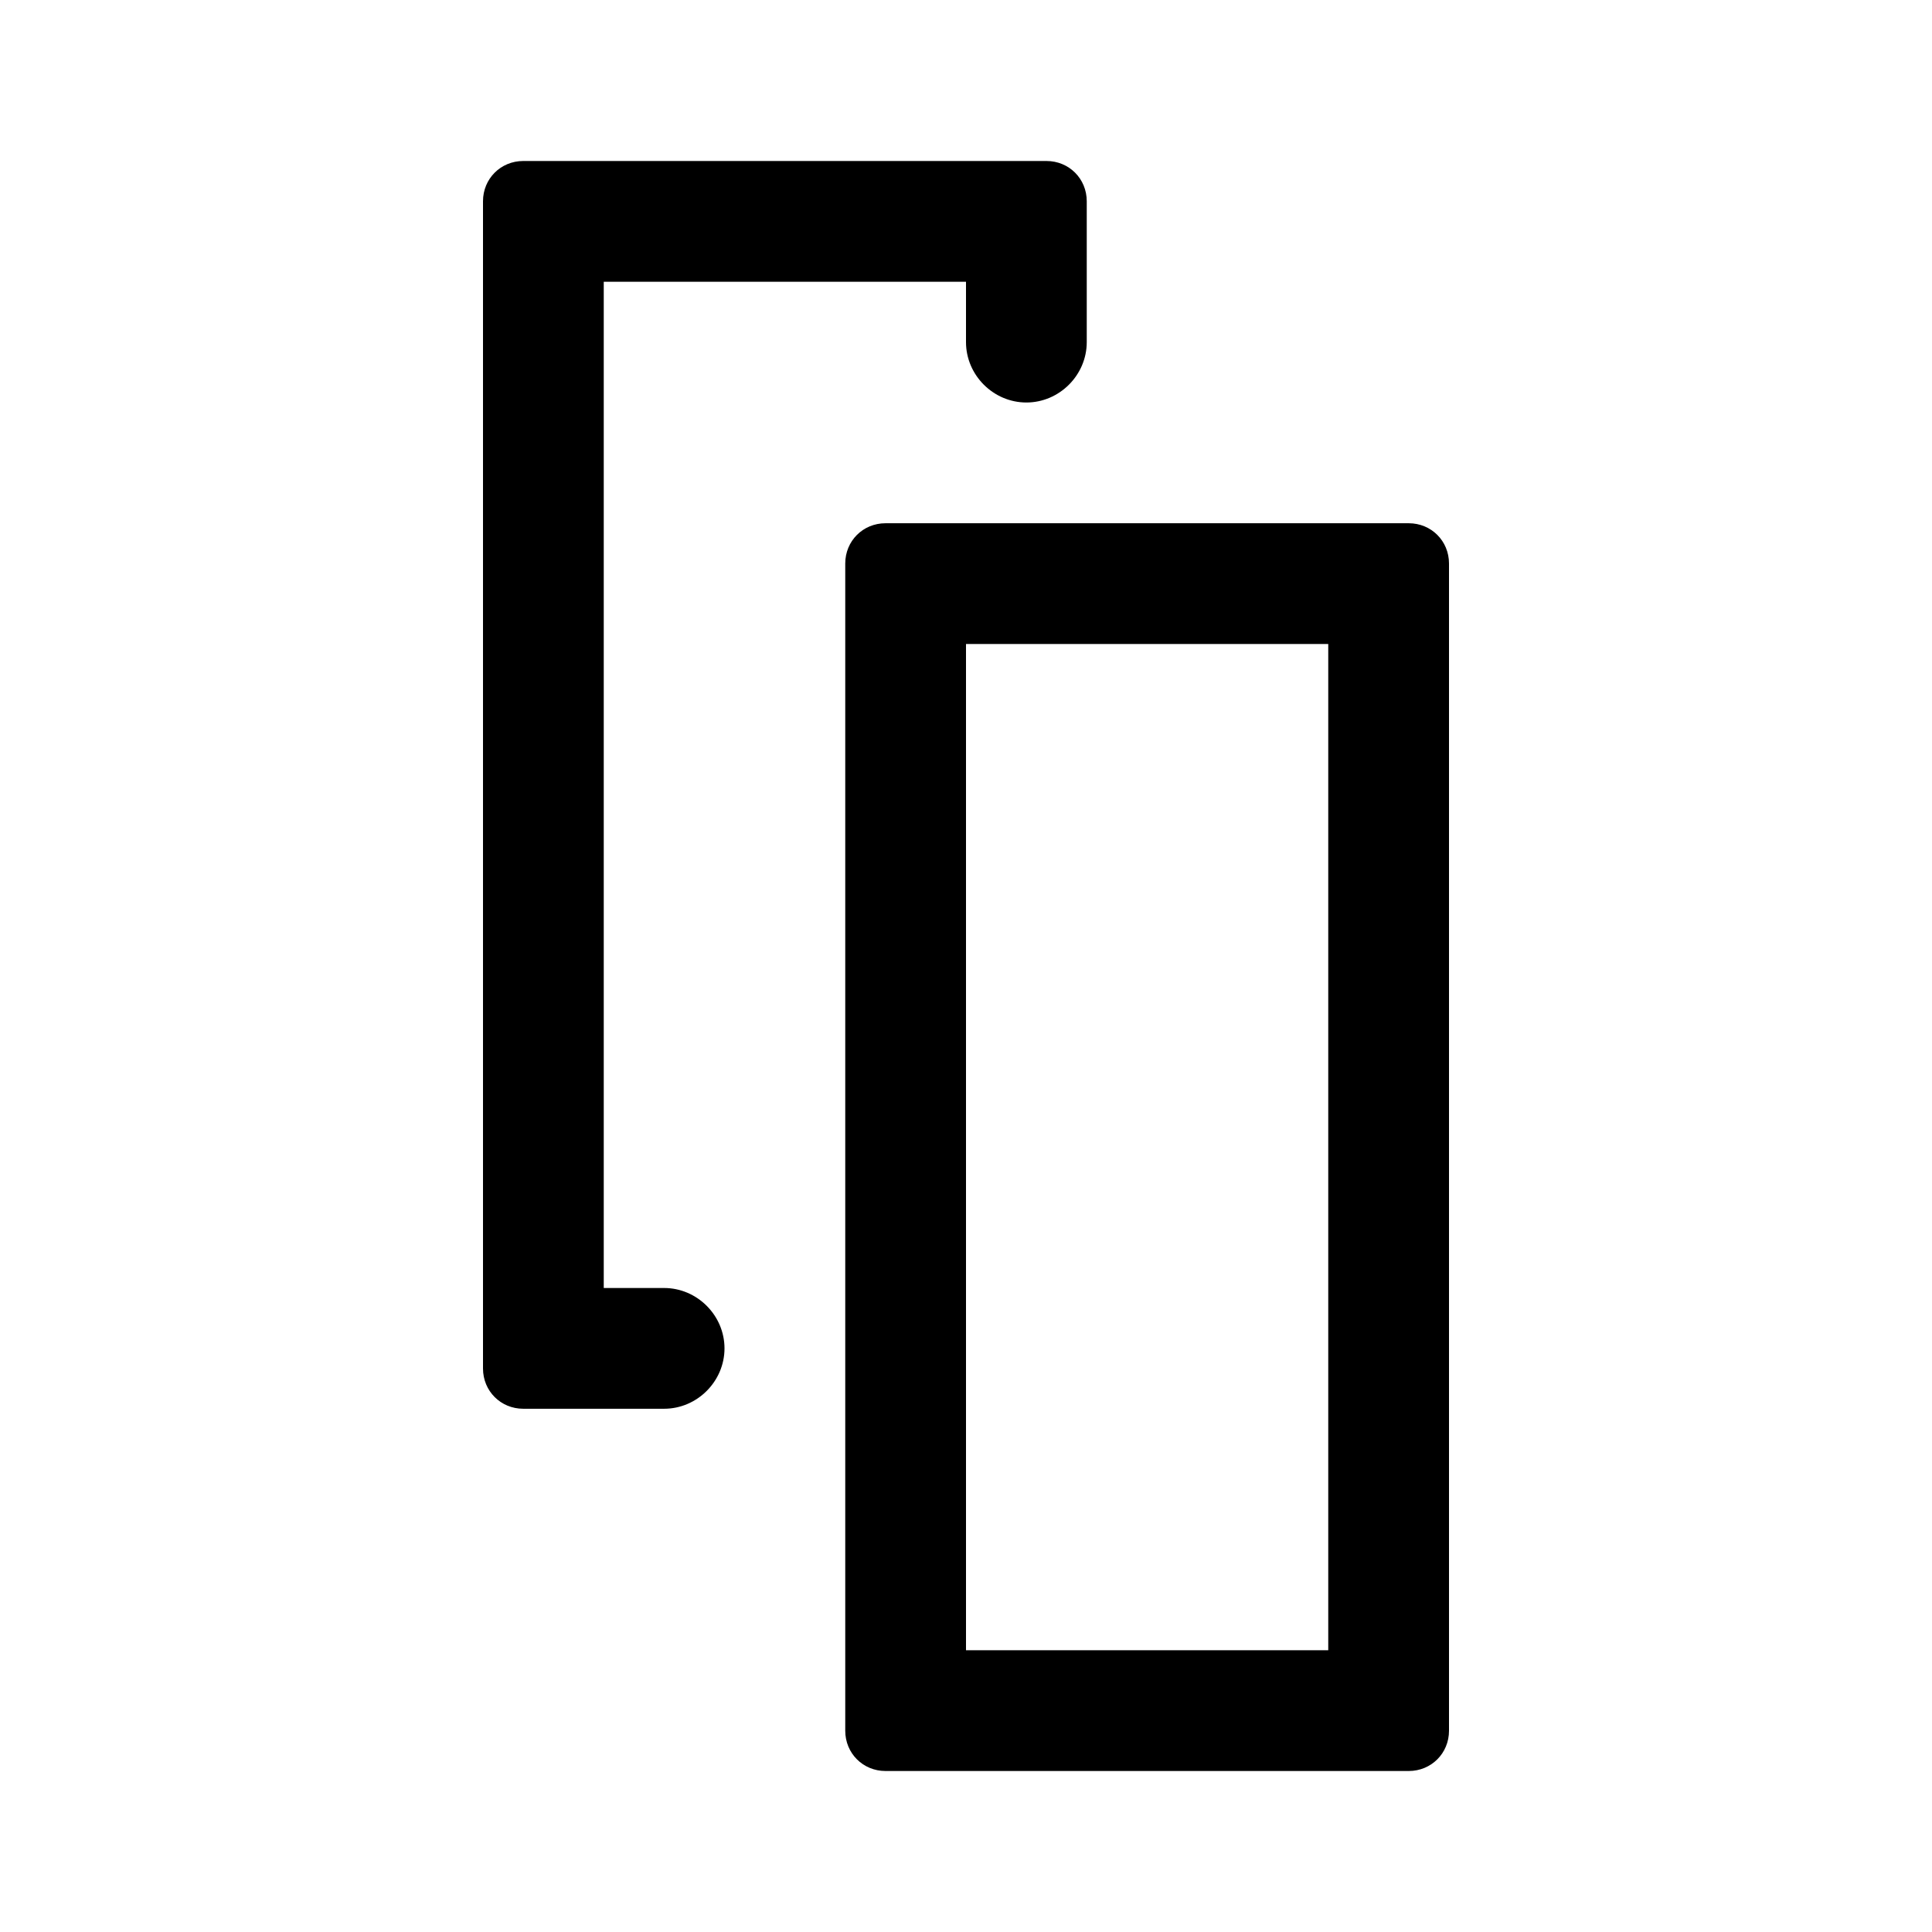
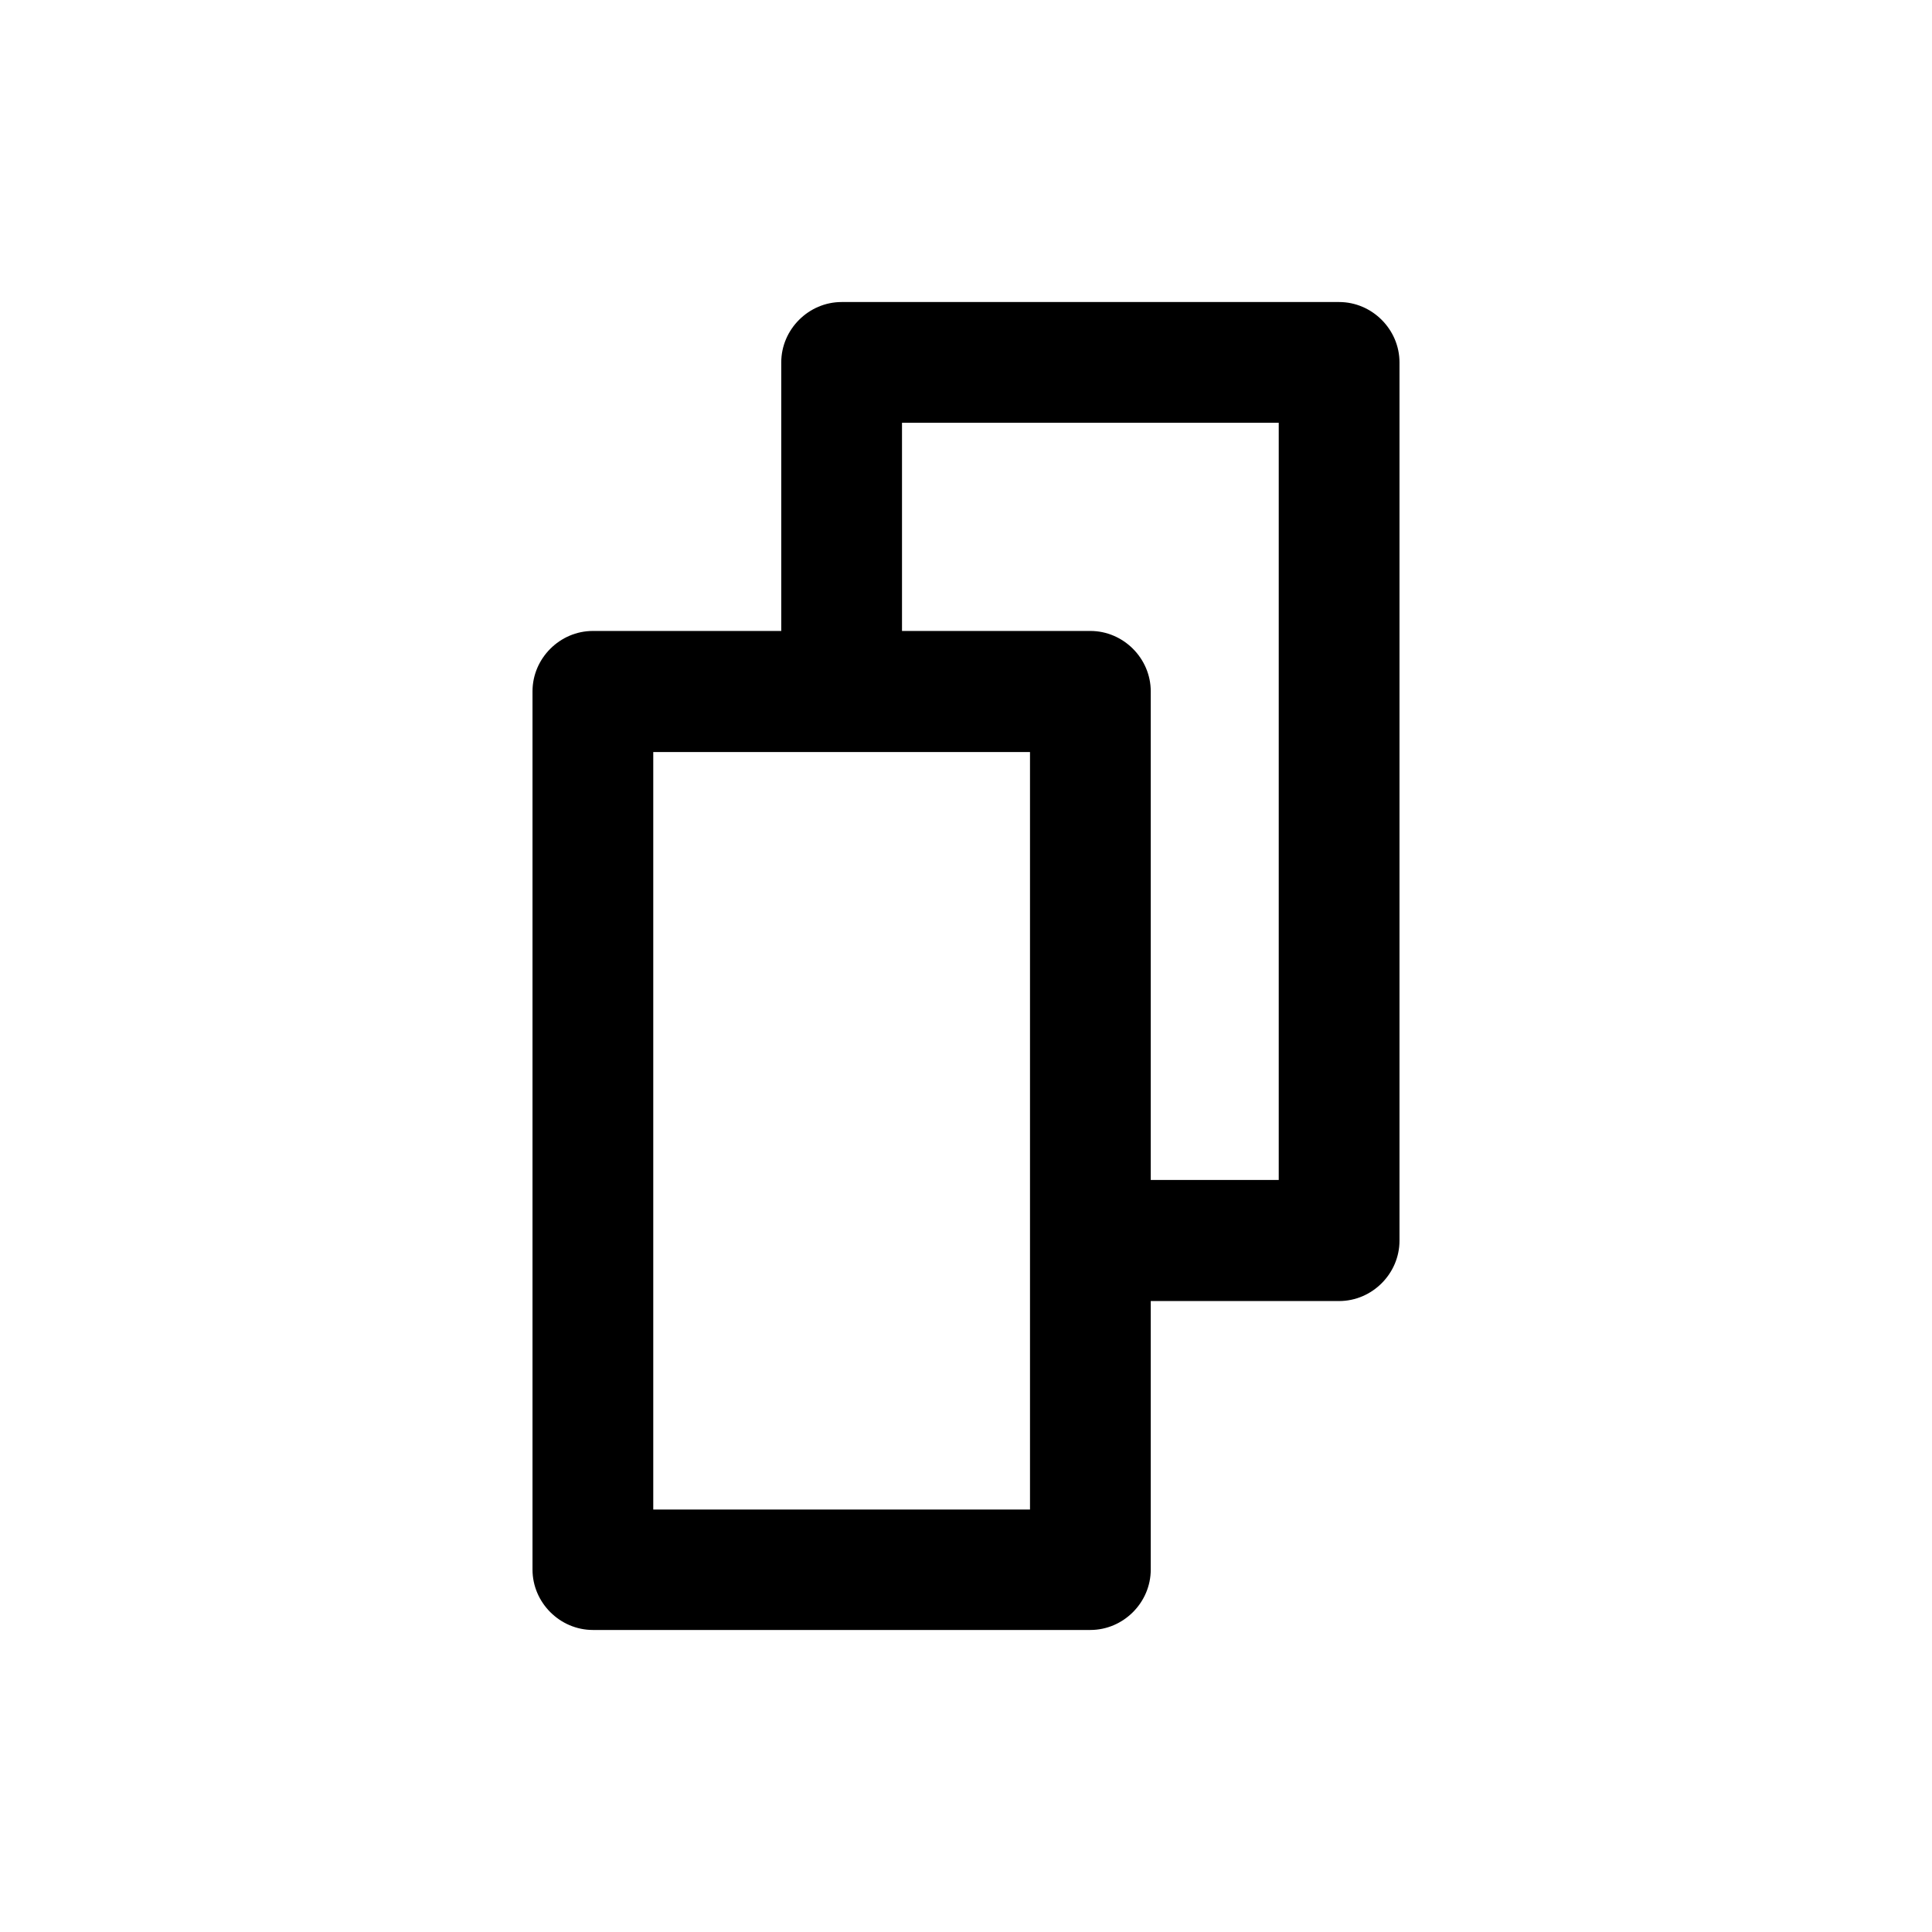
- <svg xmlns="http://www.w3.org/2000/svg" width="24" height="24" fill="currentColor" viewBox="0 0 24 24">
-   <path d="M17.5 22H11c-.28 0-.5-.22-.5-.5V7c0-.28.22-.5.5-.5h6.5c.28 0 .5.22.5.5v14.5c0 .28-.22.5-.5.5M12 20.5h4.5V8H12zM8.25 16H7.5V3.5H12v.75c0 .41.34.75.75.75s.75-.34.75-.75V2.5c0-.28-.22-.5-.5-.5H6.5c-.28 0-.5.22-.5.5V17c0 .28.22.5.5.5h1.75c.41 0 .75-.34.75-.75S8.66 16 8.25 16" />
+ <svg xmlns="http://www.w3.org/2000/svg" width="24" height="24" fill="currentColor" class="mi-solid mi-column-copy" viewBox="0 0 24 24">
+   <path fill-rule="evenodd" d="M16.635 3.752c.41 0 .75.34.75.75v10.91c0 .41-.34.75-.75.75h-2.34v3.336c0 .41-.34.75-.75.75h-6.18c-.41 0-.75-.34-.75-.75V8.588c0-.41.34-.75.75-.75h2.34V4.502c0-.41.34-.75.75-.75zm-5.43 1.5v2.586h2.34c.41 0 .75.34.75.75v6.07h1.59V5.252zm-3.09 13.5h4.68v-9.41h-4.68z" />
</svg>
